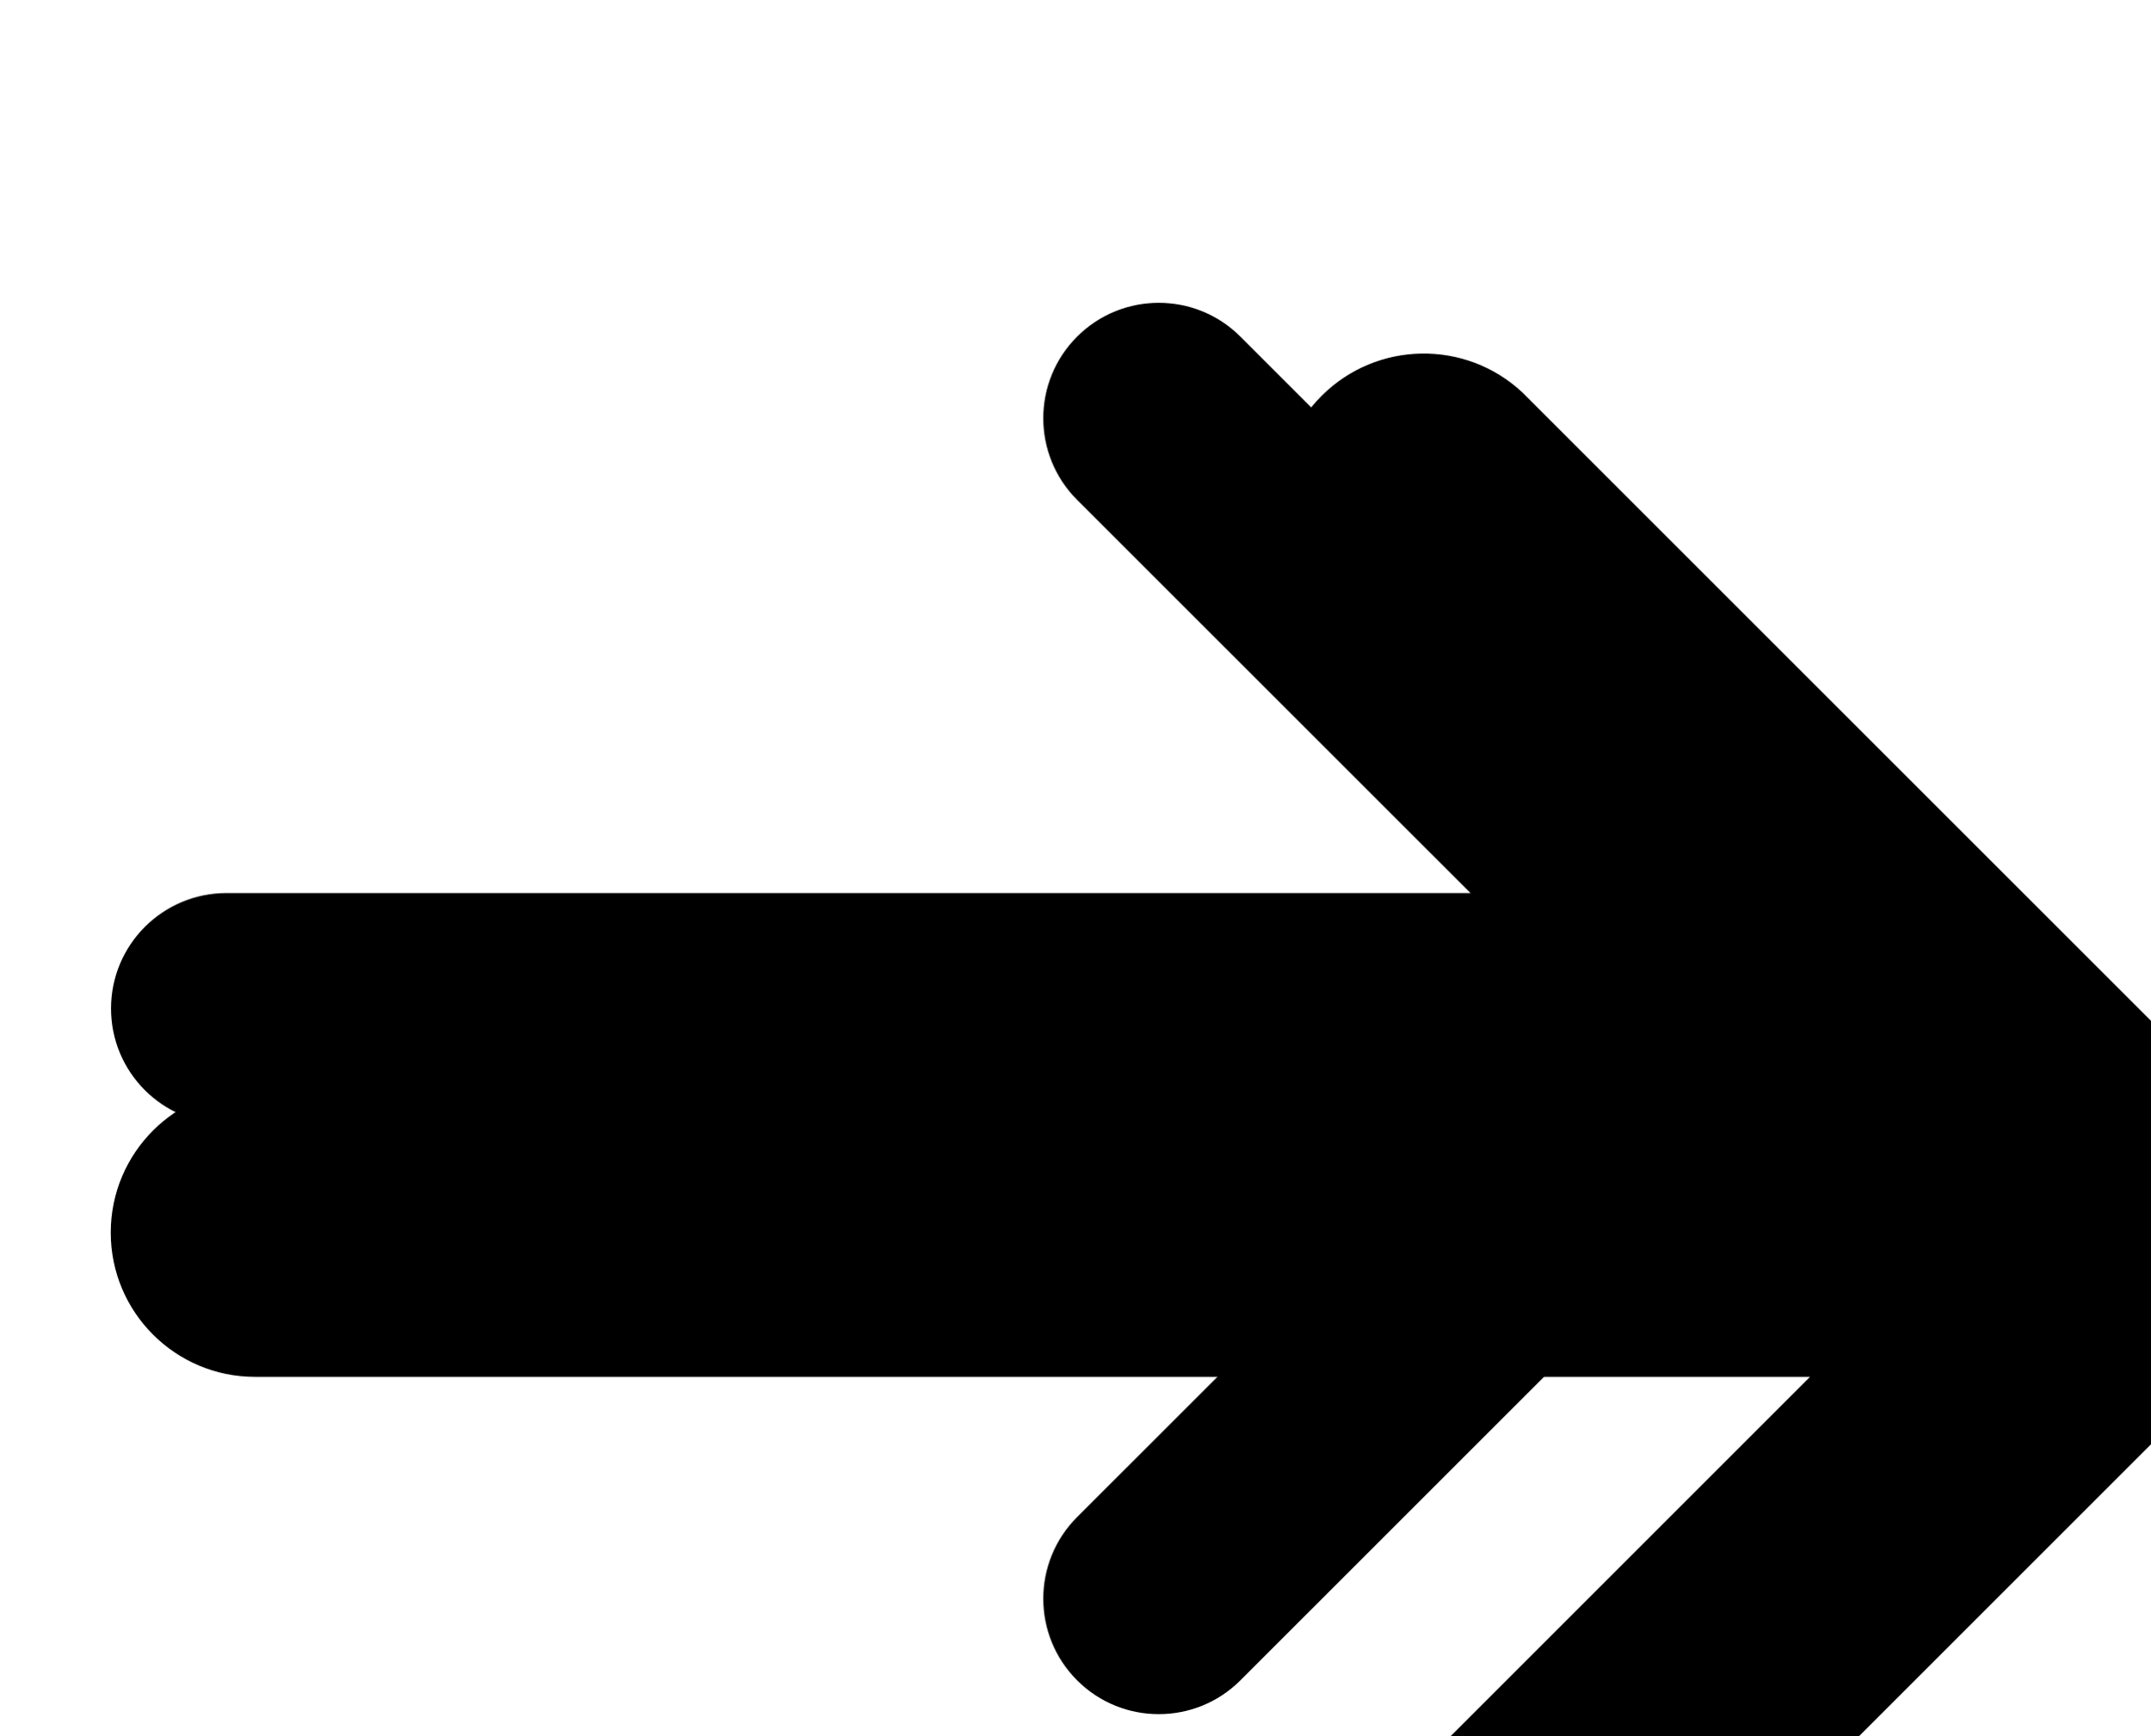
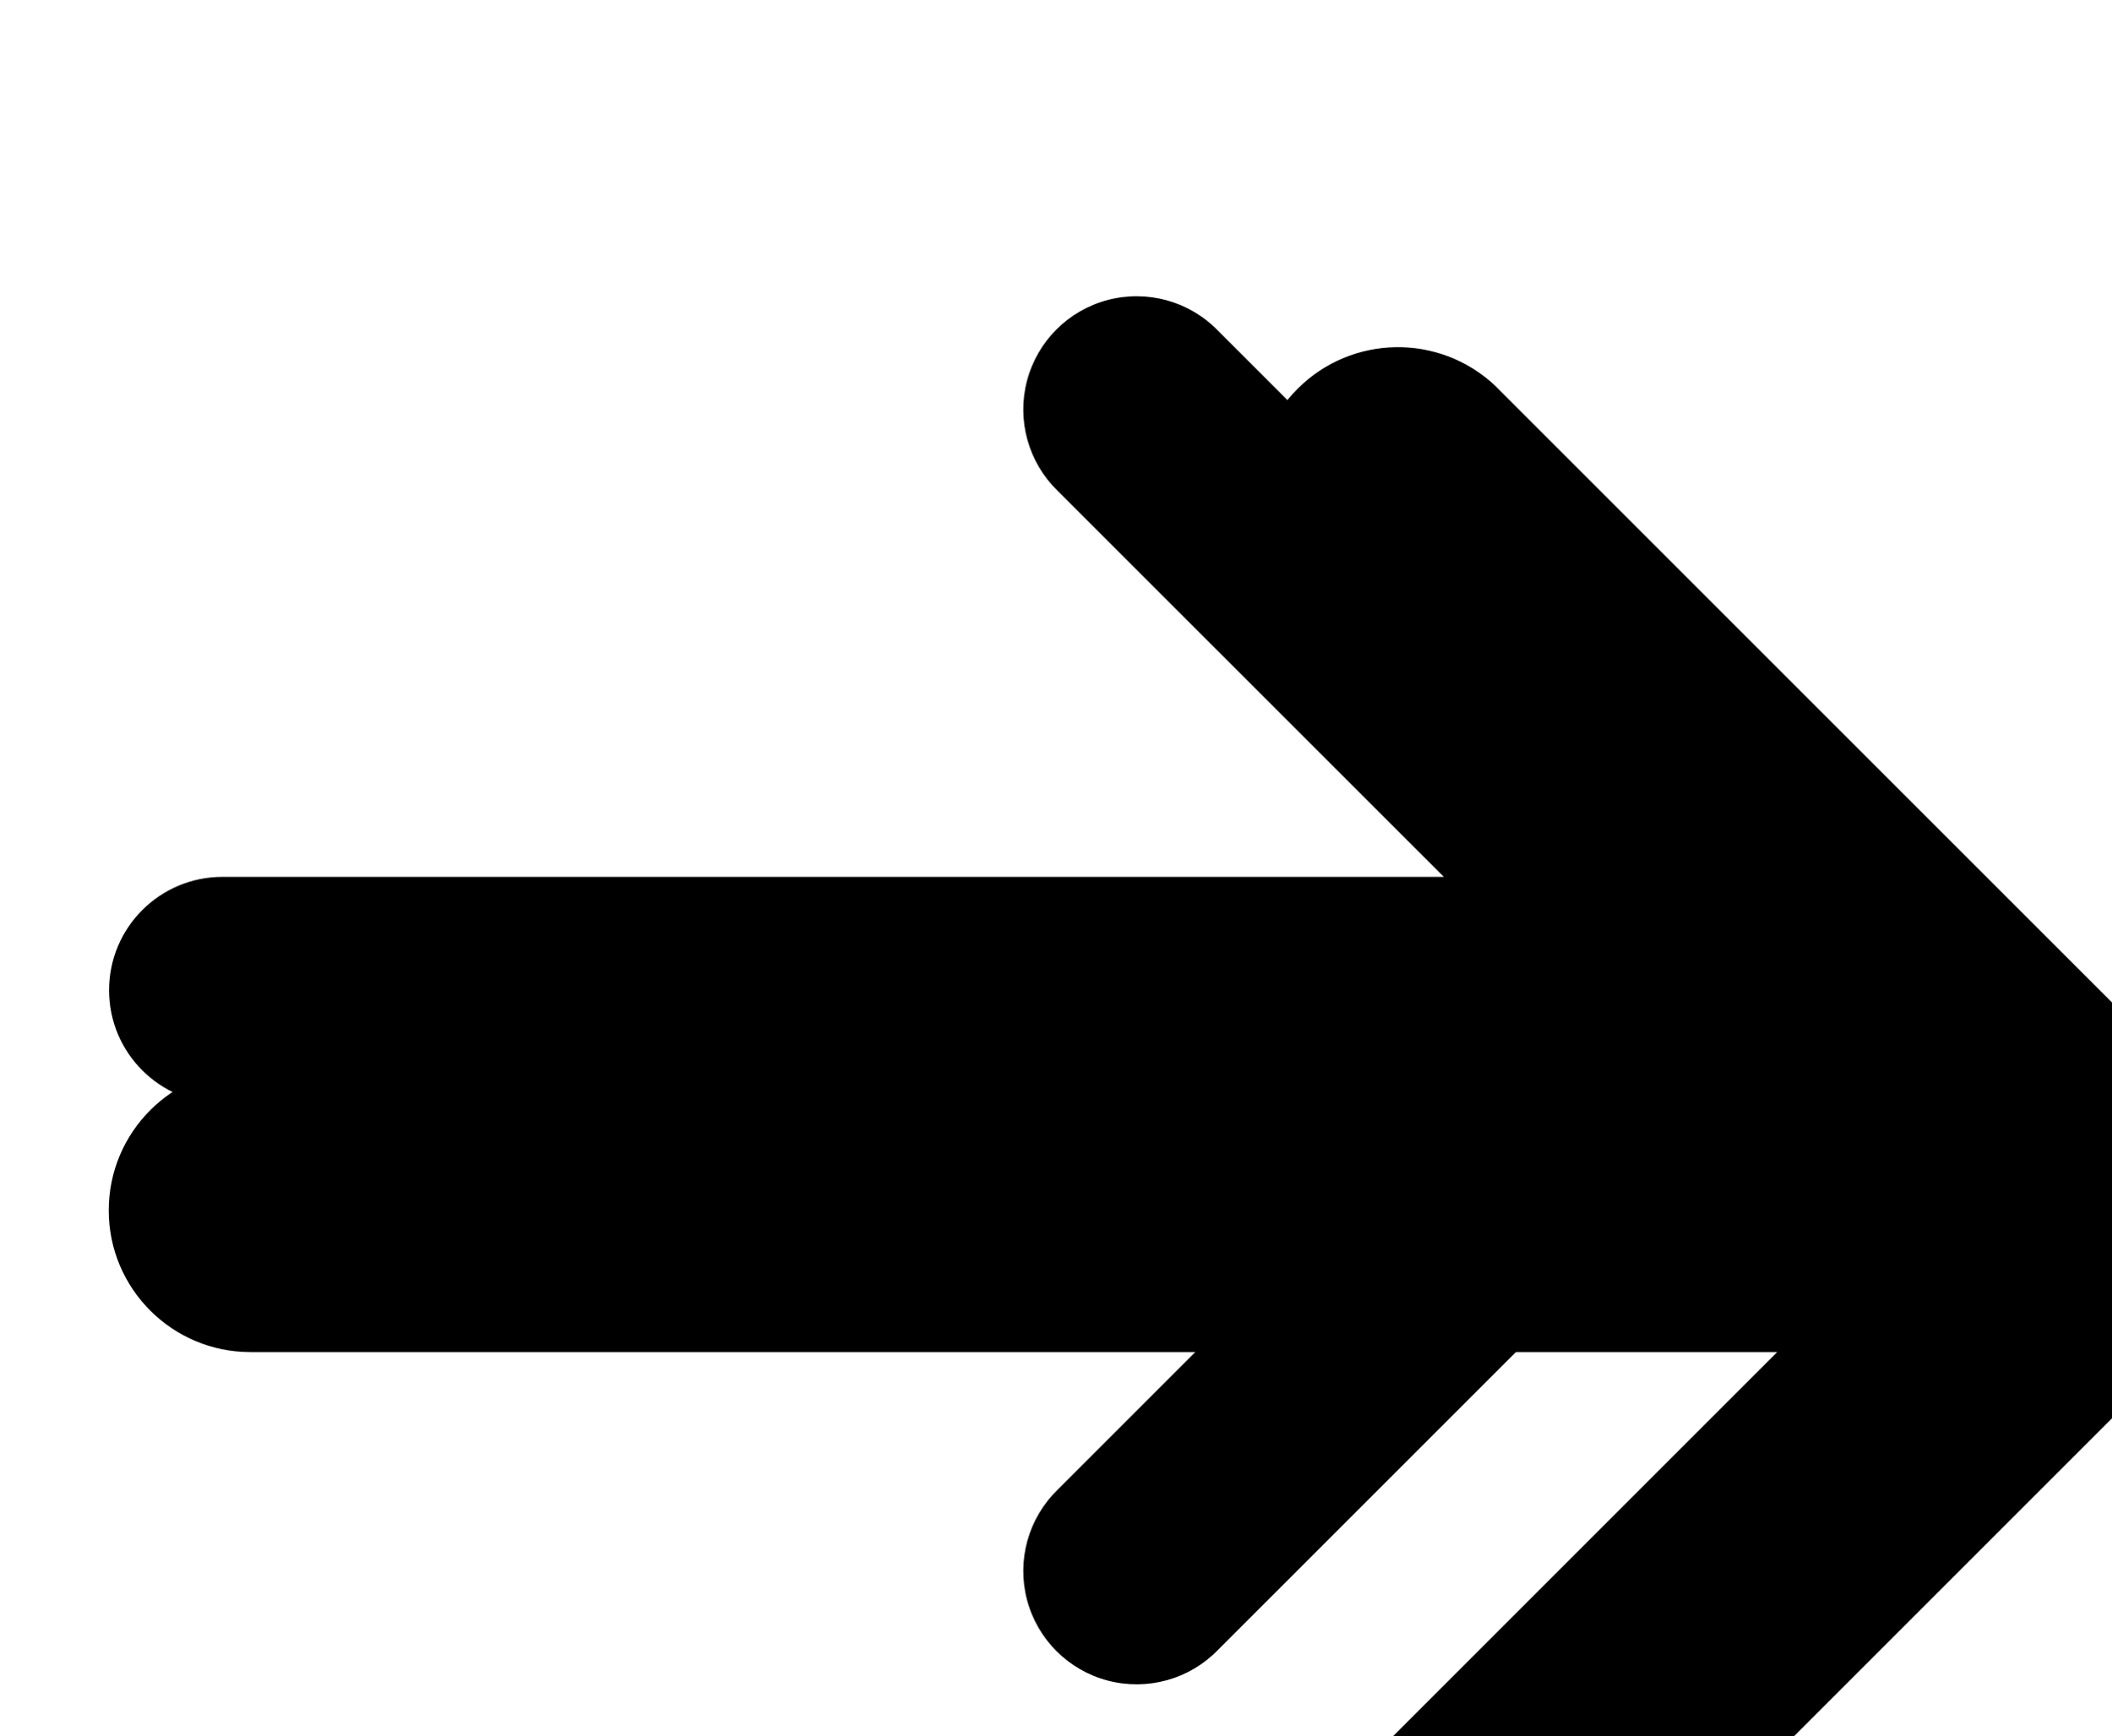
<svg xmlns="http://www.w3.org/2000/svg" id="Arrow500">
-   <path d="M20.17,10.089,13.585,3.504a1.289,1.289,0,0,0-1.822,1.822l4.386,4.386H2.276a1.288,1.288,0,0,0,0,2.576H16.149l-4.386,4.386a1.289,1.289,0,0,0,1.822,1.822l6.585-6.585A1.289,1.289,0,0,0,20.17,10.089Z" class="spectrum-UIIcon--large" />
-   <path d="M16.336,8.271,11.067,3.004A1.03,1.03,0,1,0,9.61,4.461L13.12,7.97H2.021a1.03,1.03,0,0,0,0,2.061H13.12L9.61,13.539a1.03,1.03,0,1,0,1.457,1.457l5.269-5.268a1.03,1.03,0,0,0,0-1.457Z" class="spectrum-UIIcon--medium" />
+   <path d="M20.17 10.089l-6.585-6.585a1.289 1.289 0 00-1.822 1.822l4.386 4.386H2.276a1.288 1.288 0 000 2.576h13.873l-4.386 4.386a1.289 1.289 0 001.822 1.822l6.585-6.585a1.289 1.289 0 000-1.822z" class="spectrum-UIIcon--large" />
+   <path d="M16.336 8.271l-5.269-5.267A1.03 1.03 0 109.61 4.46l3.51 3.509H2.021a1.03 1.03 0 000 2.06H13.12l-3.51 3.51a1.03 1.03 0 101.457 1.456l5.269-5.268a1.03 1.03 0 000-1.456z" class="spectrum-UIIcon--medium" />
</svg>
